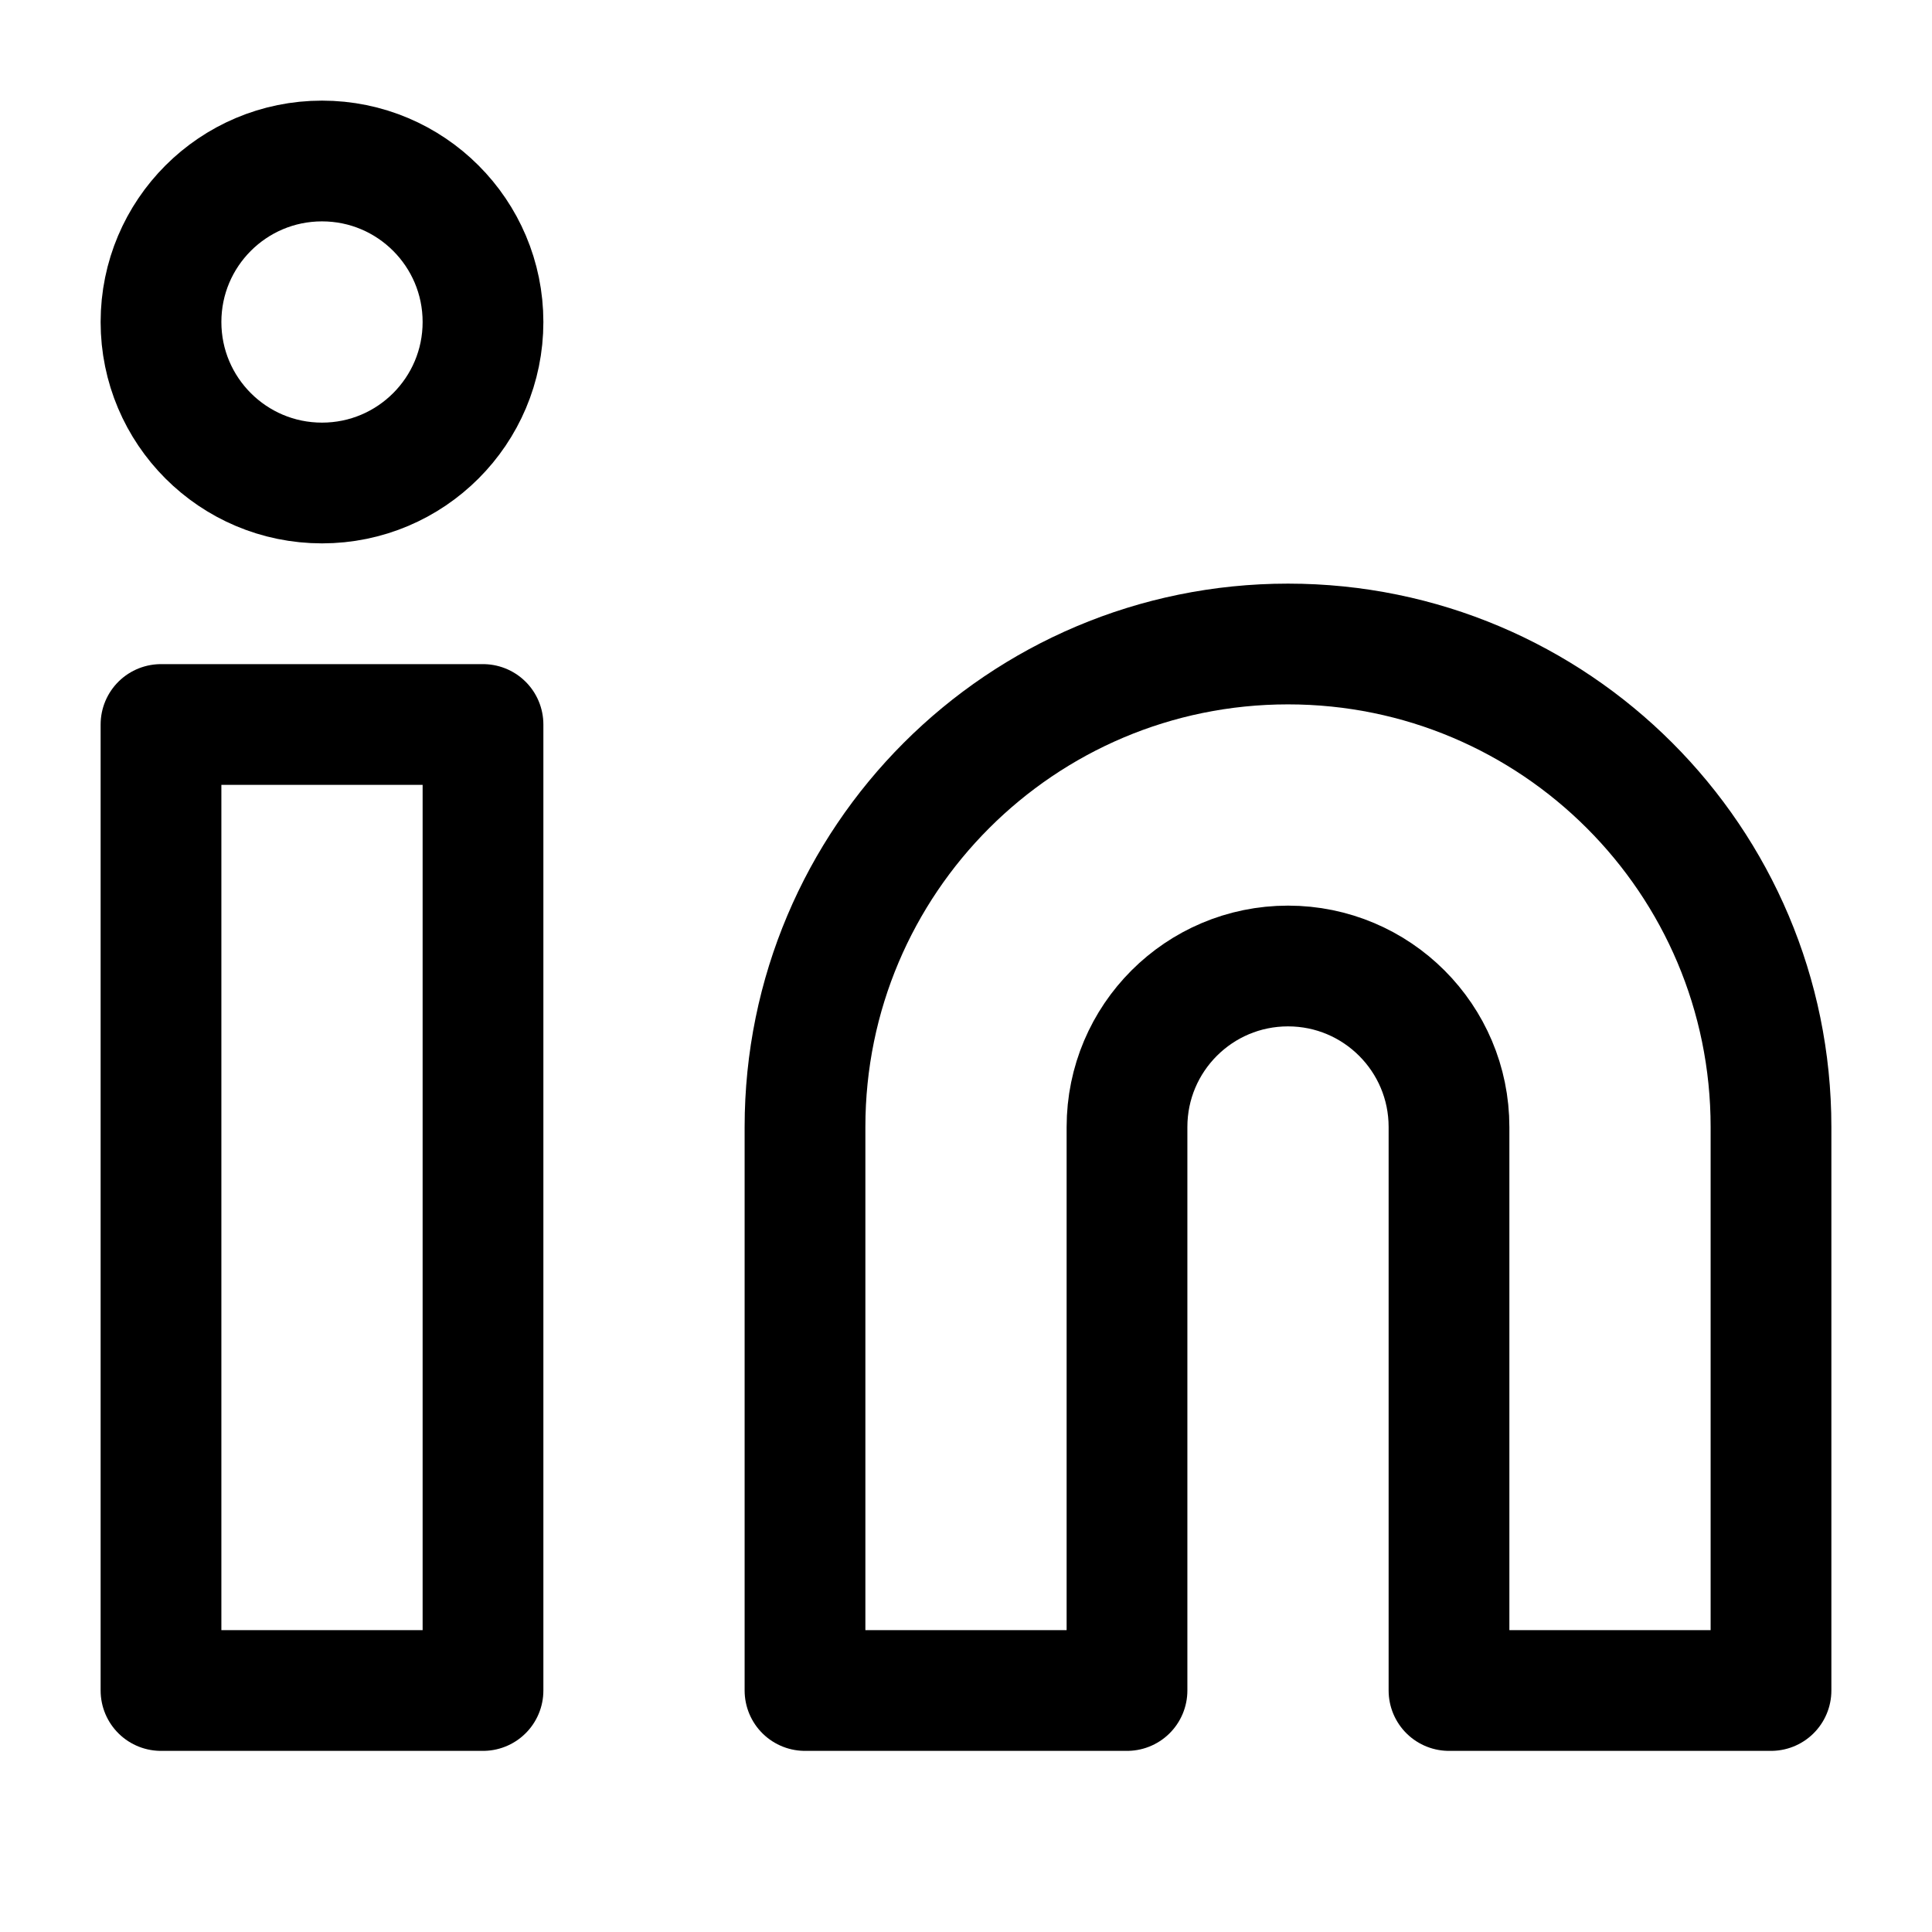
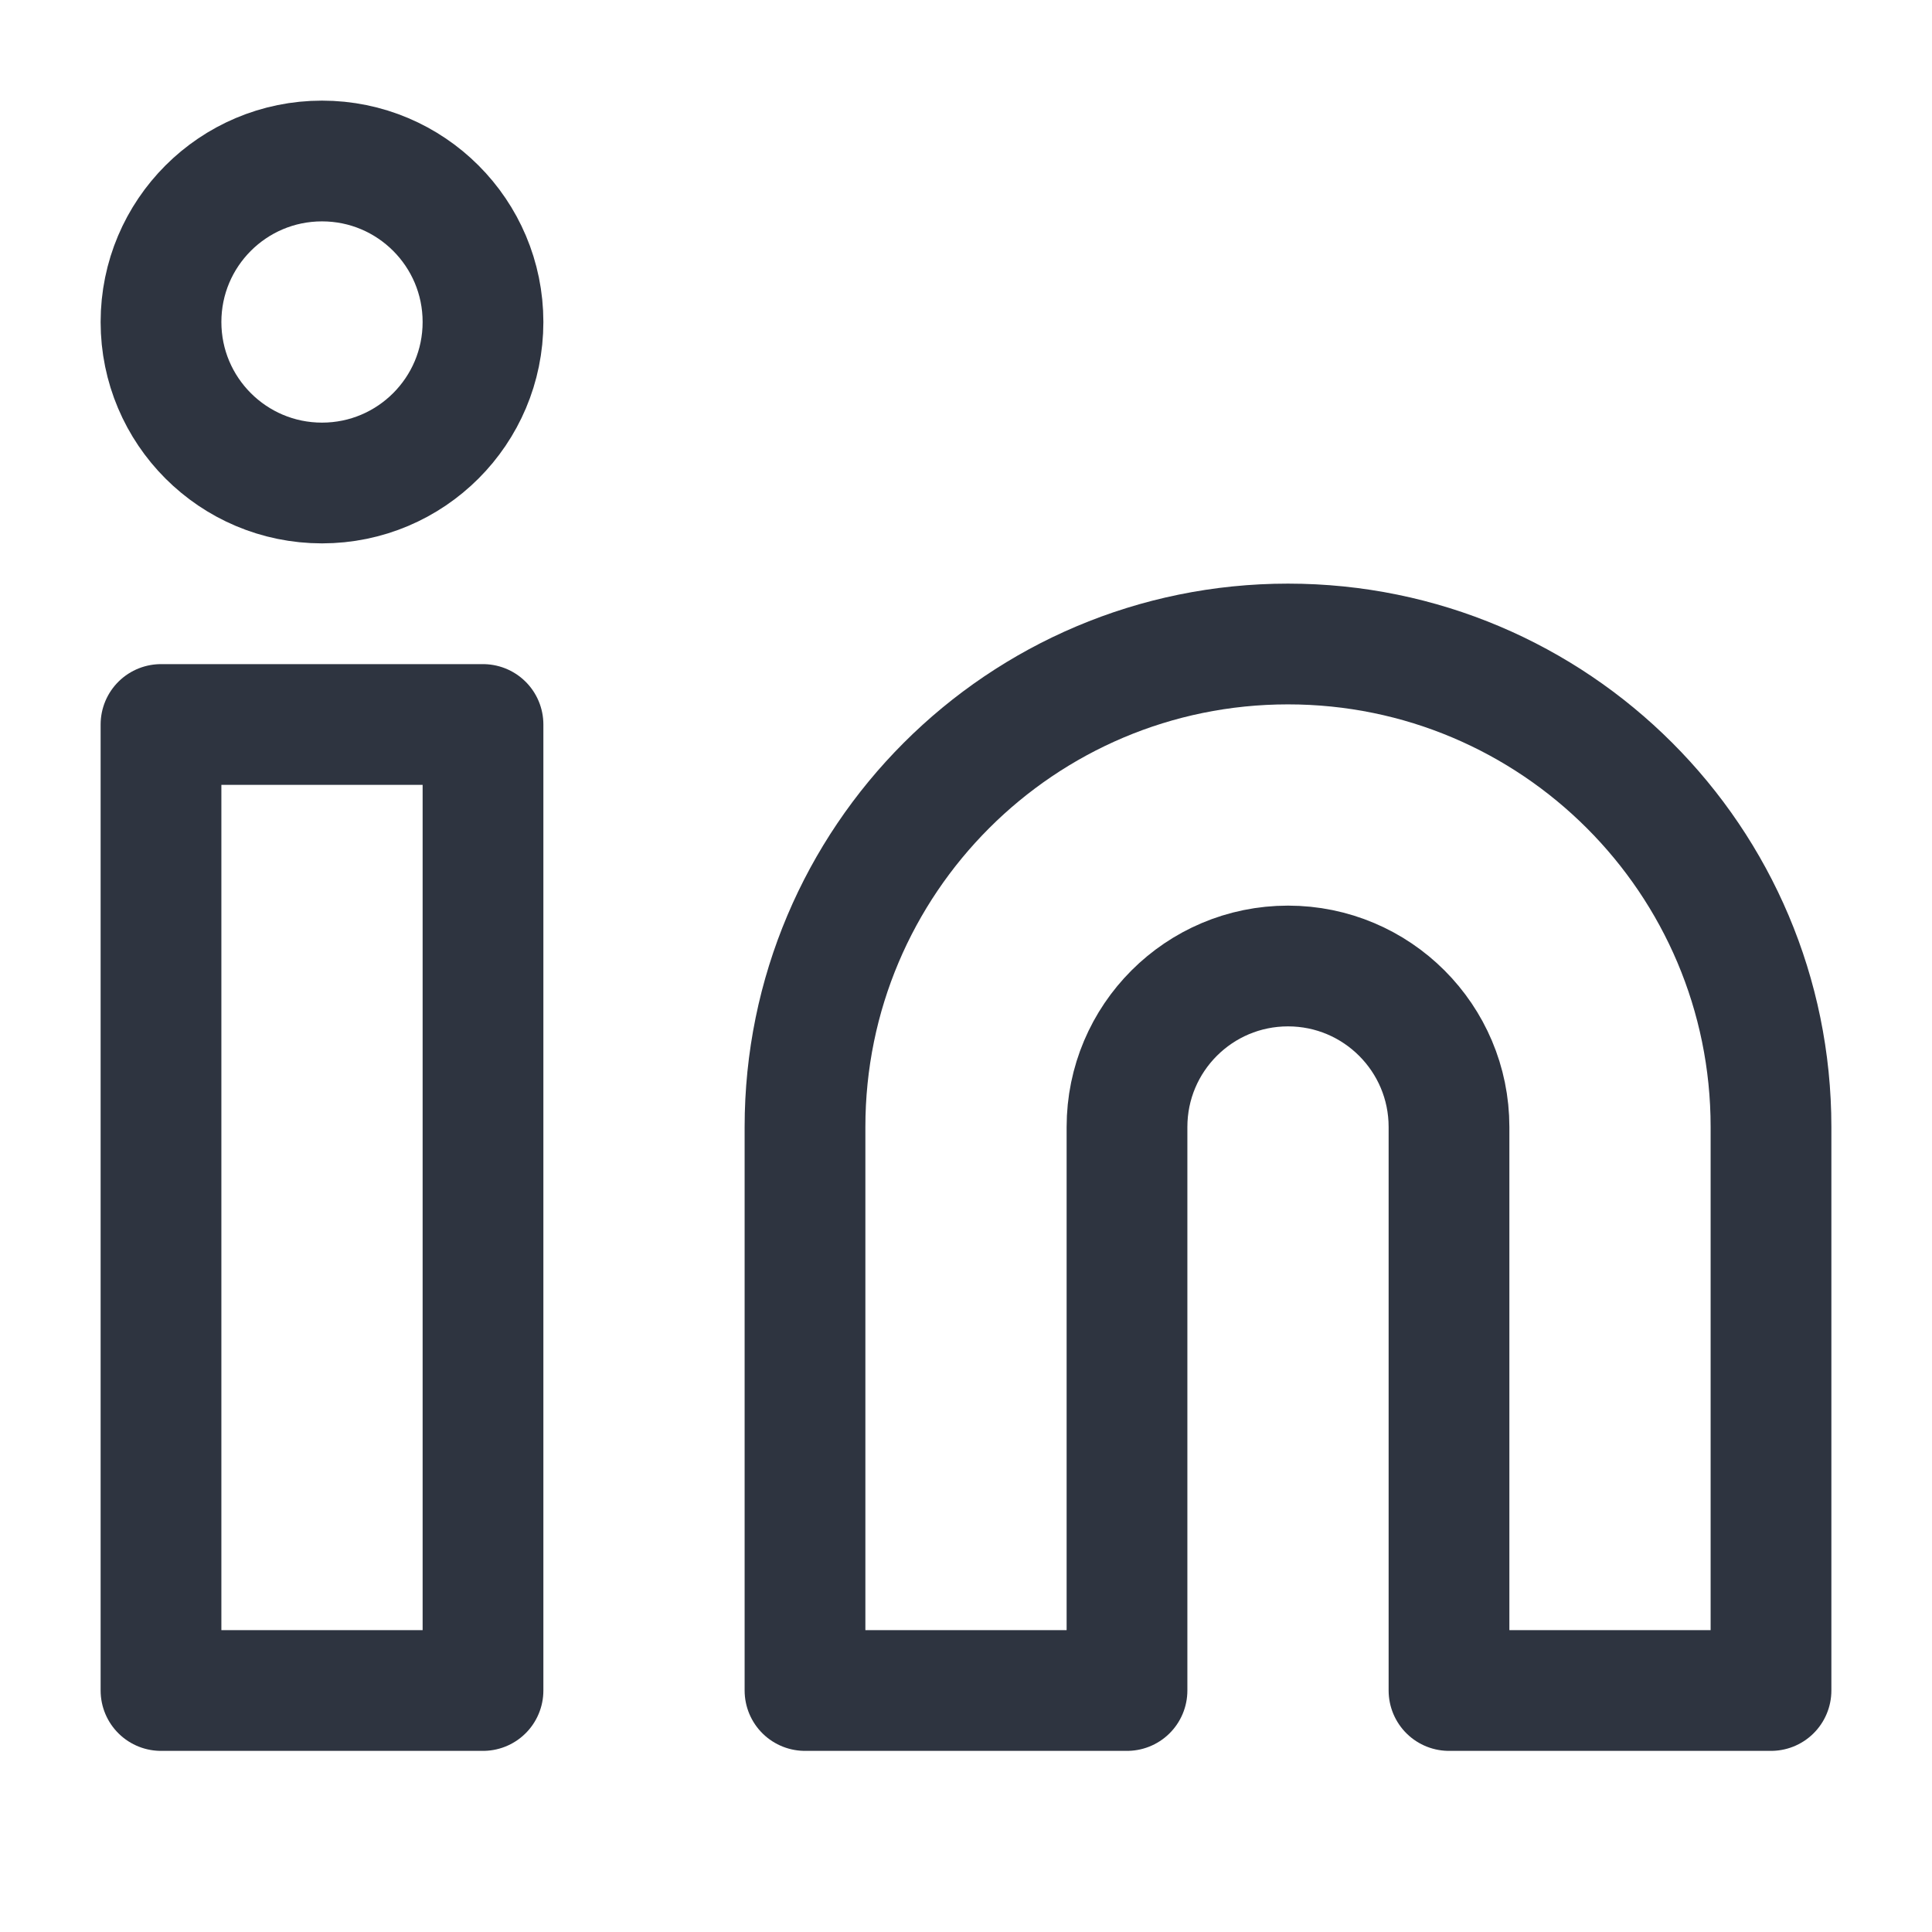
- <svg xmlns="http://www.w3.org/2000/svg" width="24" height="24" viewBox="0 0 24 24" fill="none" stroke="currentColor" stroke-width="1.5" stroke-linecap="round" stroke-linejoin="round" class="feather feather-linkedin">
+ <svg xmlns="http://www.w3.org/2000/svg" width="24" height="24" viewBox="0 0 24 24" fill="none" stroke="#2e3440" stroke-width="1.5" stroke-linecap="round" stroke-linejoin="round" class="feather feather-linkedin">
  <path d="M16 8a6 6 0 0 1 6 6v7h-4v-7a2 2 0 0 0-2-2 2 2 0 0 0-2 2v7h-4v-7a6 6 0 0 1 6-6z" />
  <rect x="2" y="9" width="4" height="12" />
  <circle cx="4" cy="4" r="2" />
</svg>
